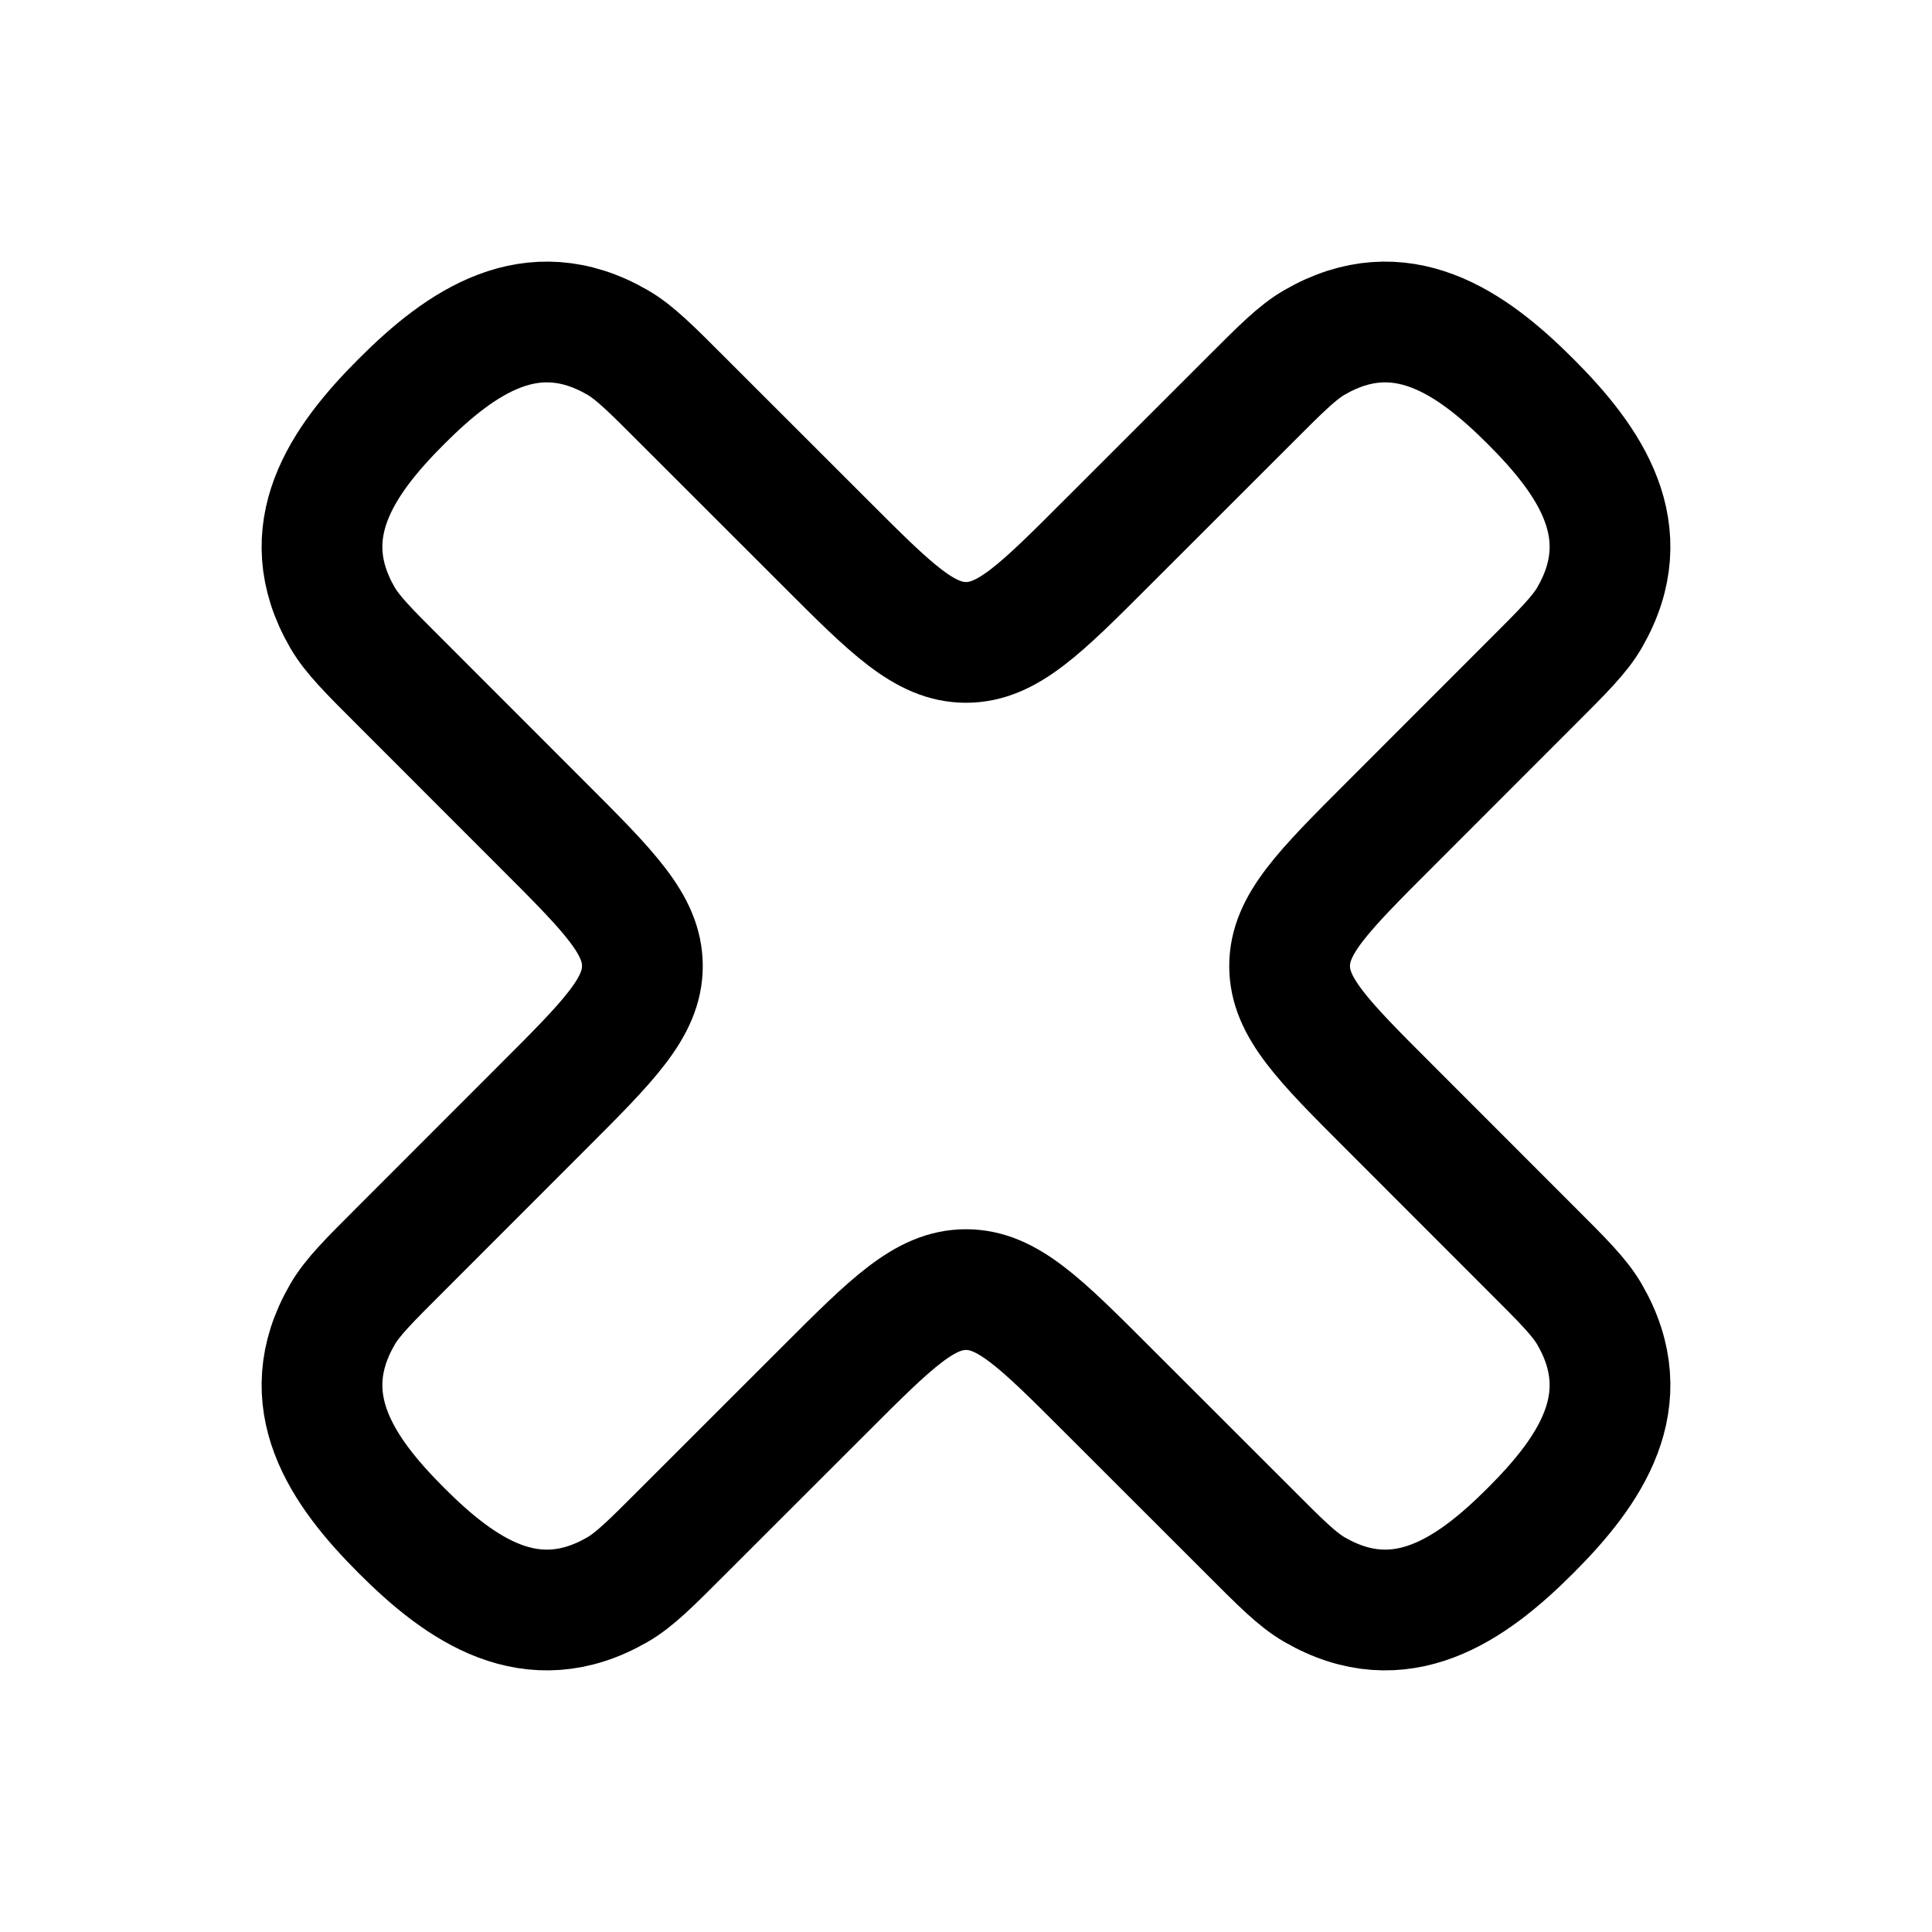
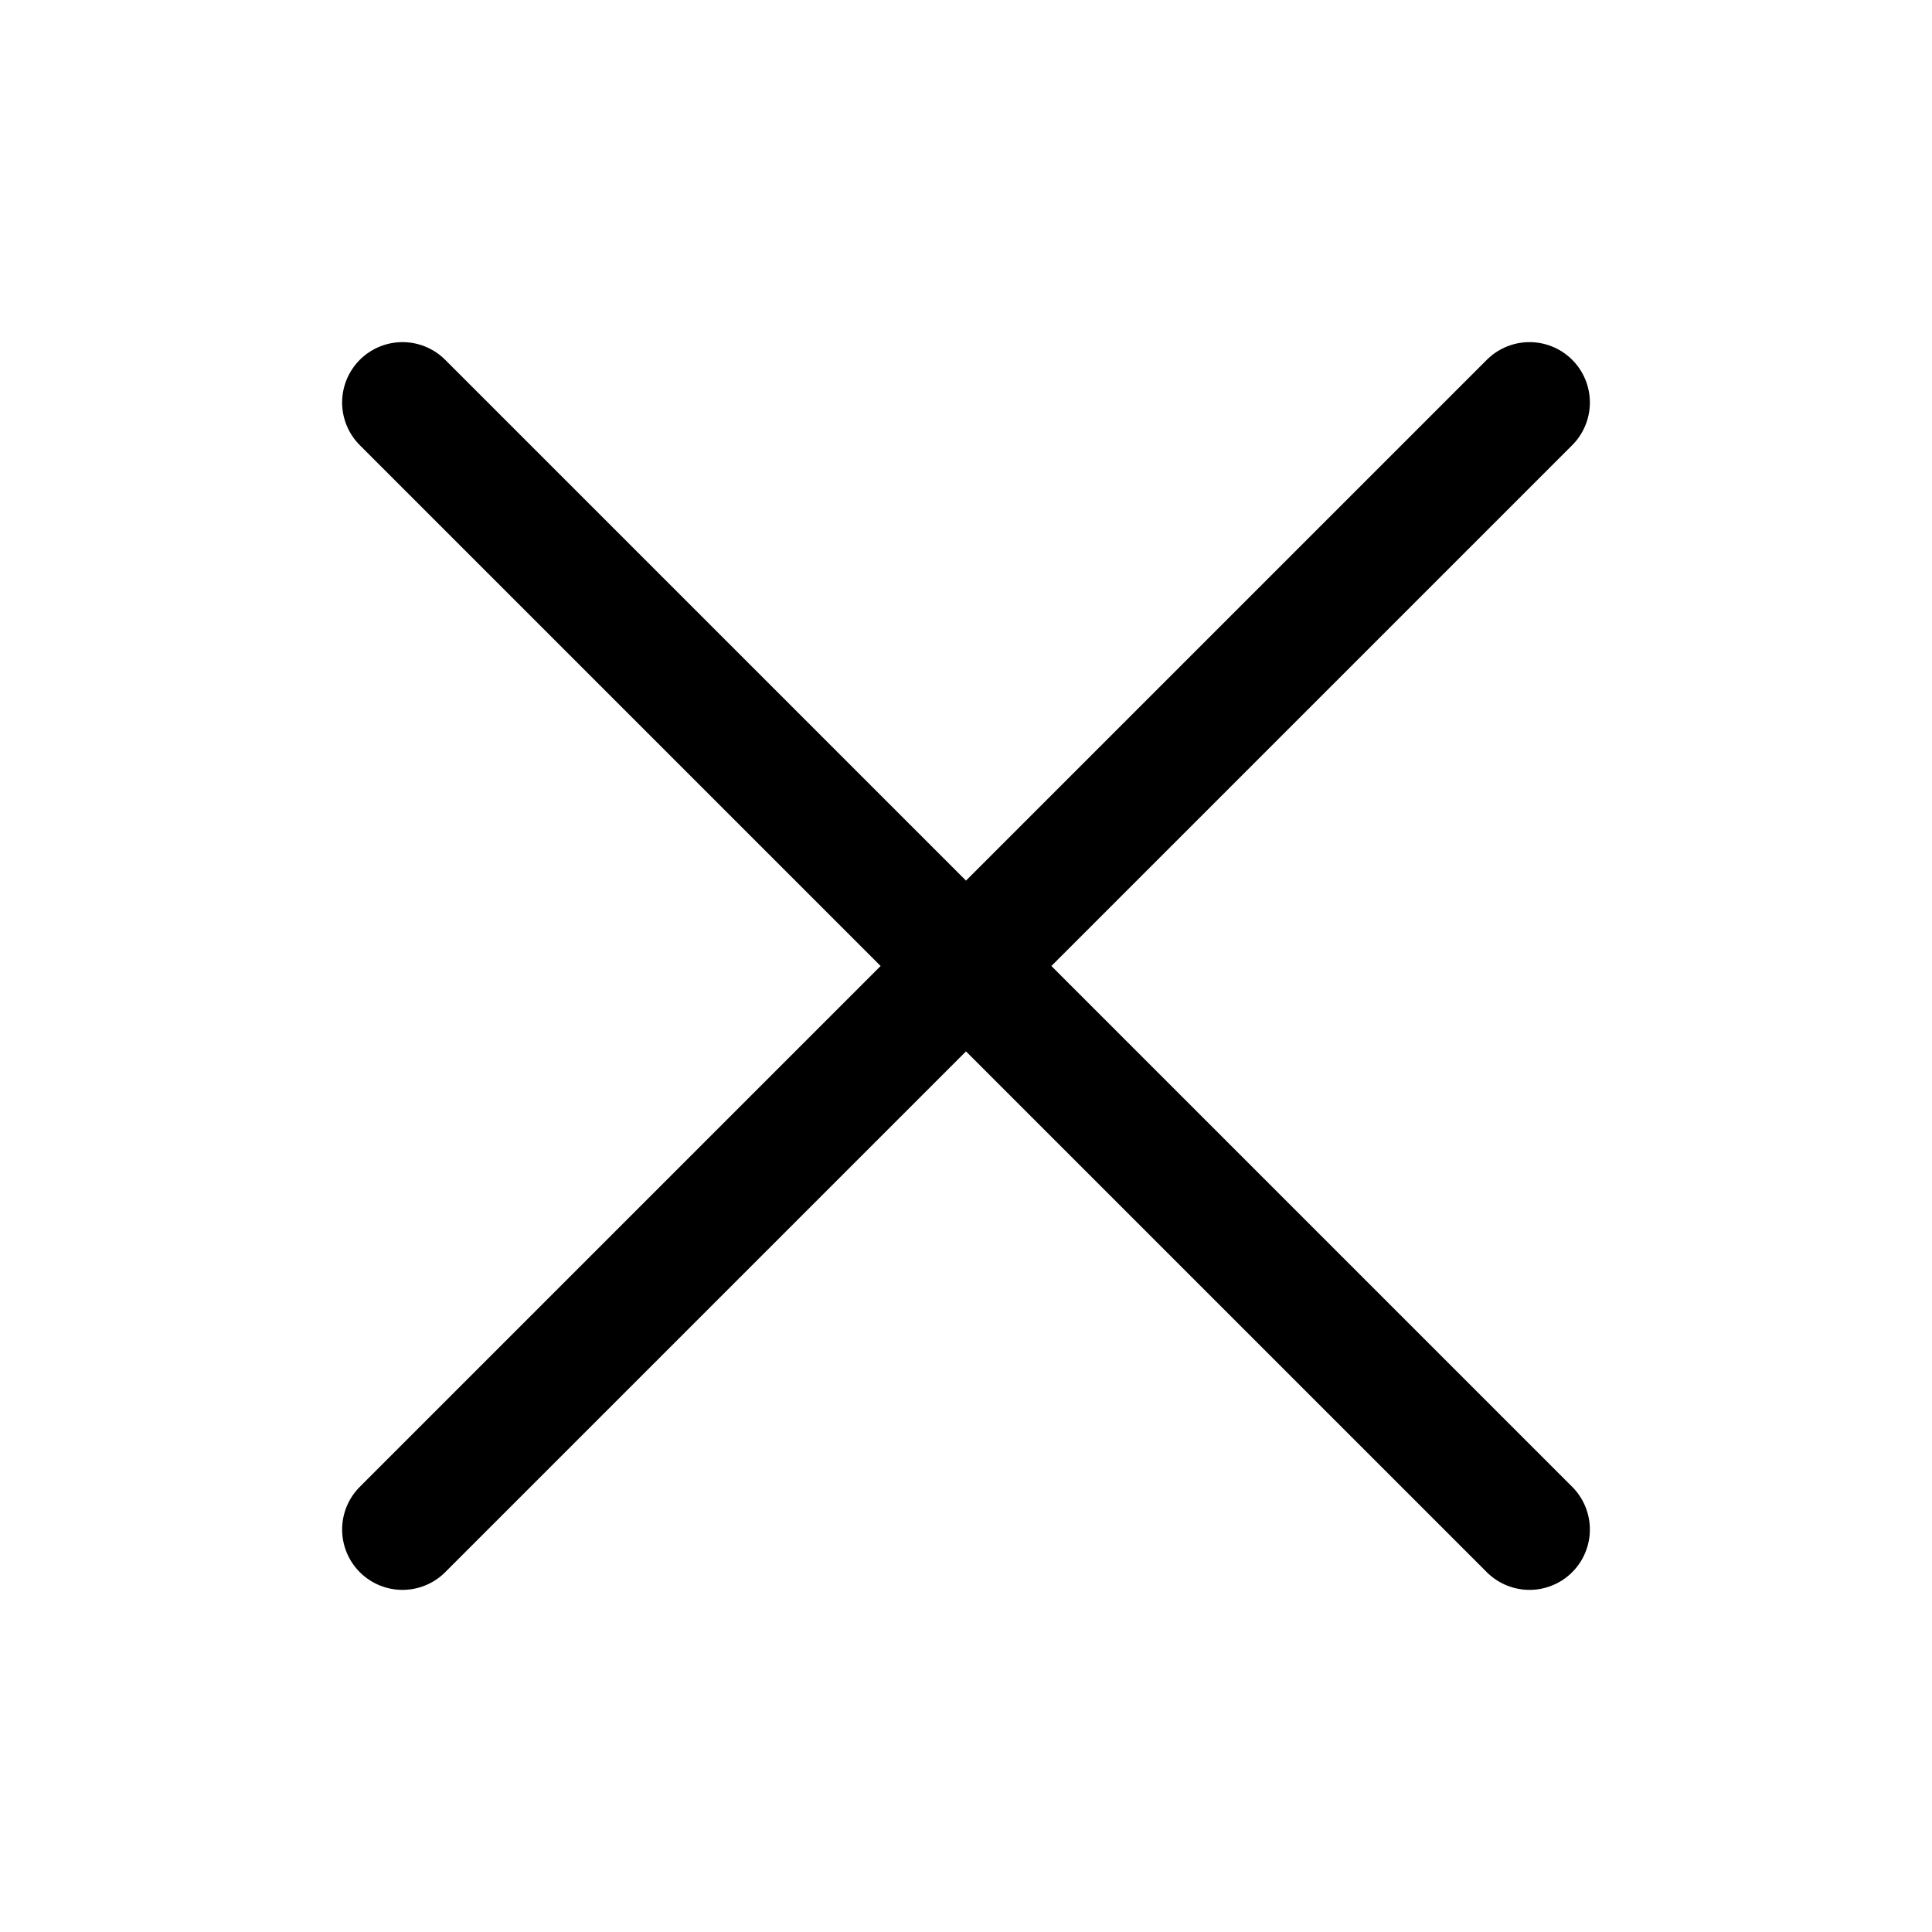
<svg xmlns="http://www.w3.org/2000/svg" viewBox="0 0 24 24" width="24" height="24" color="#000000" fill="none">
-   <path d="M10.247 6.74C11.073 7.567 11.487 7.98 12 7.98C12.514 7.98 12.927 7.567 13.753 6.74L13.753 6.74L15.507 4.987L15.507 4.987C15.914 4.579 16.118 4.375 16.33 4.253C17.396 3.637 18.275 4.248 19.013 4.987C19.752 5.725 20.363 6.603 19.747 7.67C19.625 7.882 19.421 8.086 19.013 8.493L17.26 10.247C16.434 11.073 16.02 11.486 16.02 12C16.02 12.513 16.433 12.927 17.26 13.753L19.013 15.507C19.421 15.914 19.625 16.118 19.747 16.33C20.363 17.396 19.752 18.275 19.013 19.013C18.275 19.752 17.396 20.363 16.33 19.747C16.118 19.625 15.914 19.421 15.507 19.013L13.753 17.26L13.753 17.26C12.927 16.434 12.514 16.02 12 16.02C11.487 16.02 11.073 16.434 10.247 17.26L10.247 17.26L8.493 19.013C8.086 19.421 7.882 19.625 7.67 19.747C6.604 20.363 5.725 19.752 4.987 19.013C4.248 18.275 3.637 17.396 4.253 16.33C4.375 16.118 4.579 15.914 4.987 15.507L6.74 13.753C7.567 12.927 7.98 12.513 7.98 12C7.98 11.486 7.567 11.073 6.74 10.247L4.987 8.493C4.579 8.086 4.375 7.882 4.253 7.67C3.637 6.603 4.248 5.725 4.987 4.987C5.725 4.248 6.604 3.637 7.67 4.253C7.882 4.375 8.086 4.579 8.493 4.987L8.493 4.987L10.247 6.74Z" stroke="currentColor" stroke-width="1.5" stroke-linecap="round" stroke-linejoin="round" />
+   <path d="M19 5L5 19M5 5L19 19" stroke="currentColor" stroke-width="1.5" stroke-linecap="round" stroke-linejoin="round" />
</svg>
